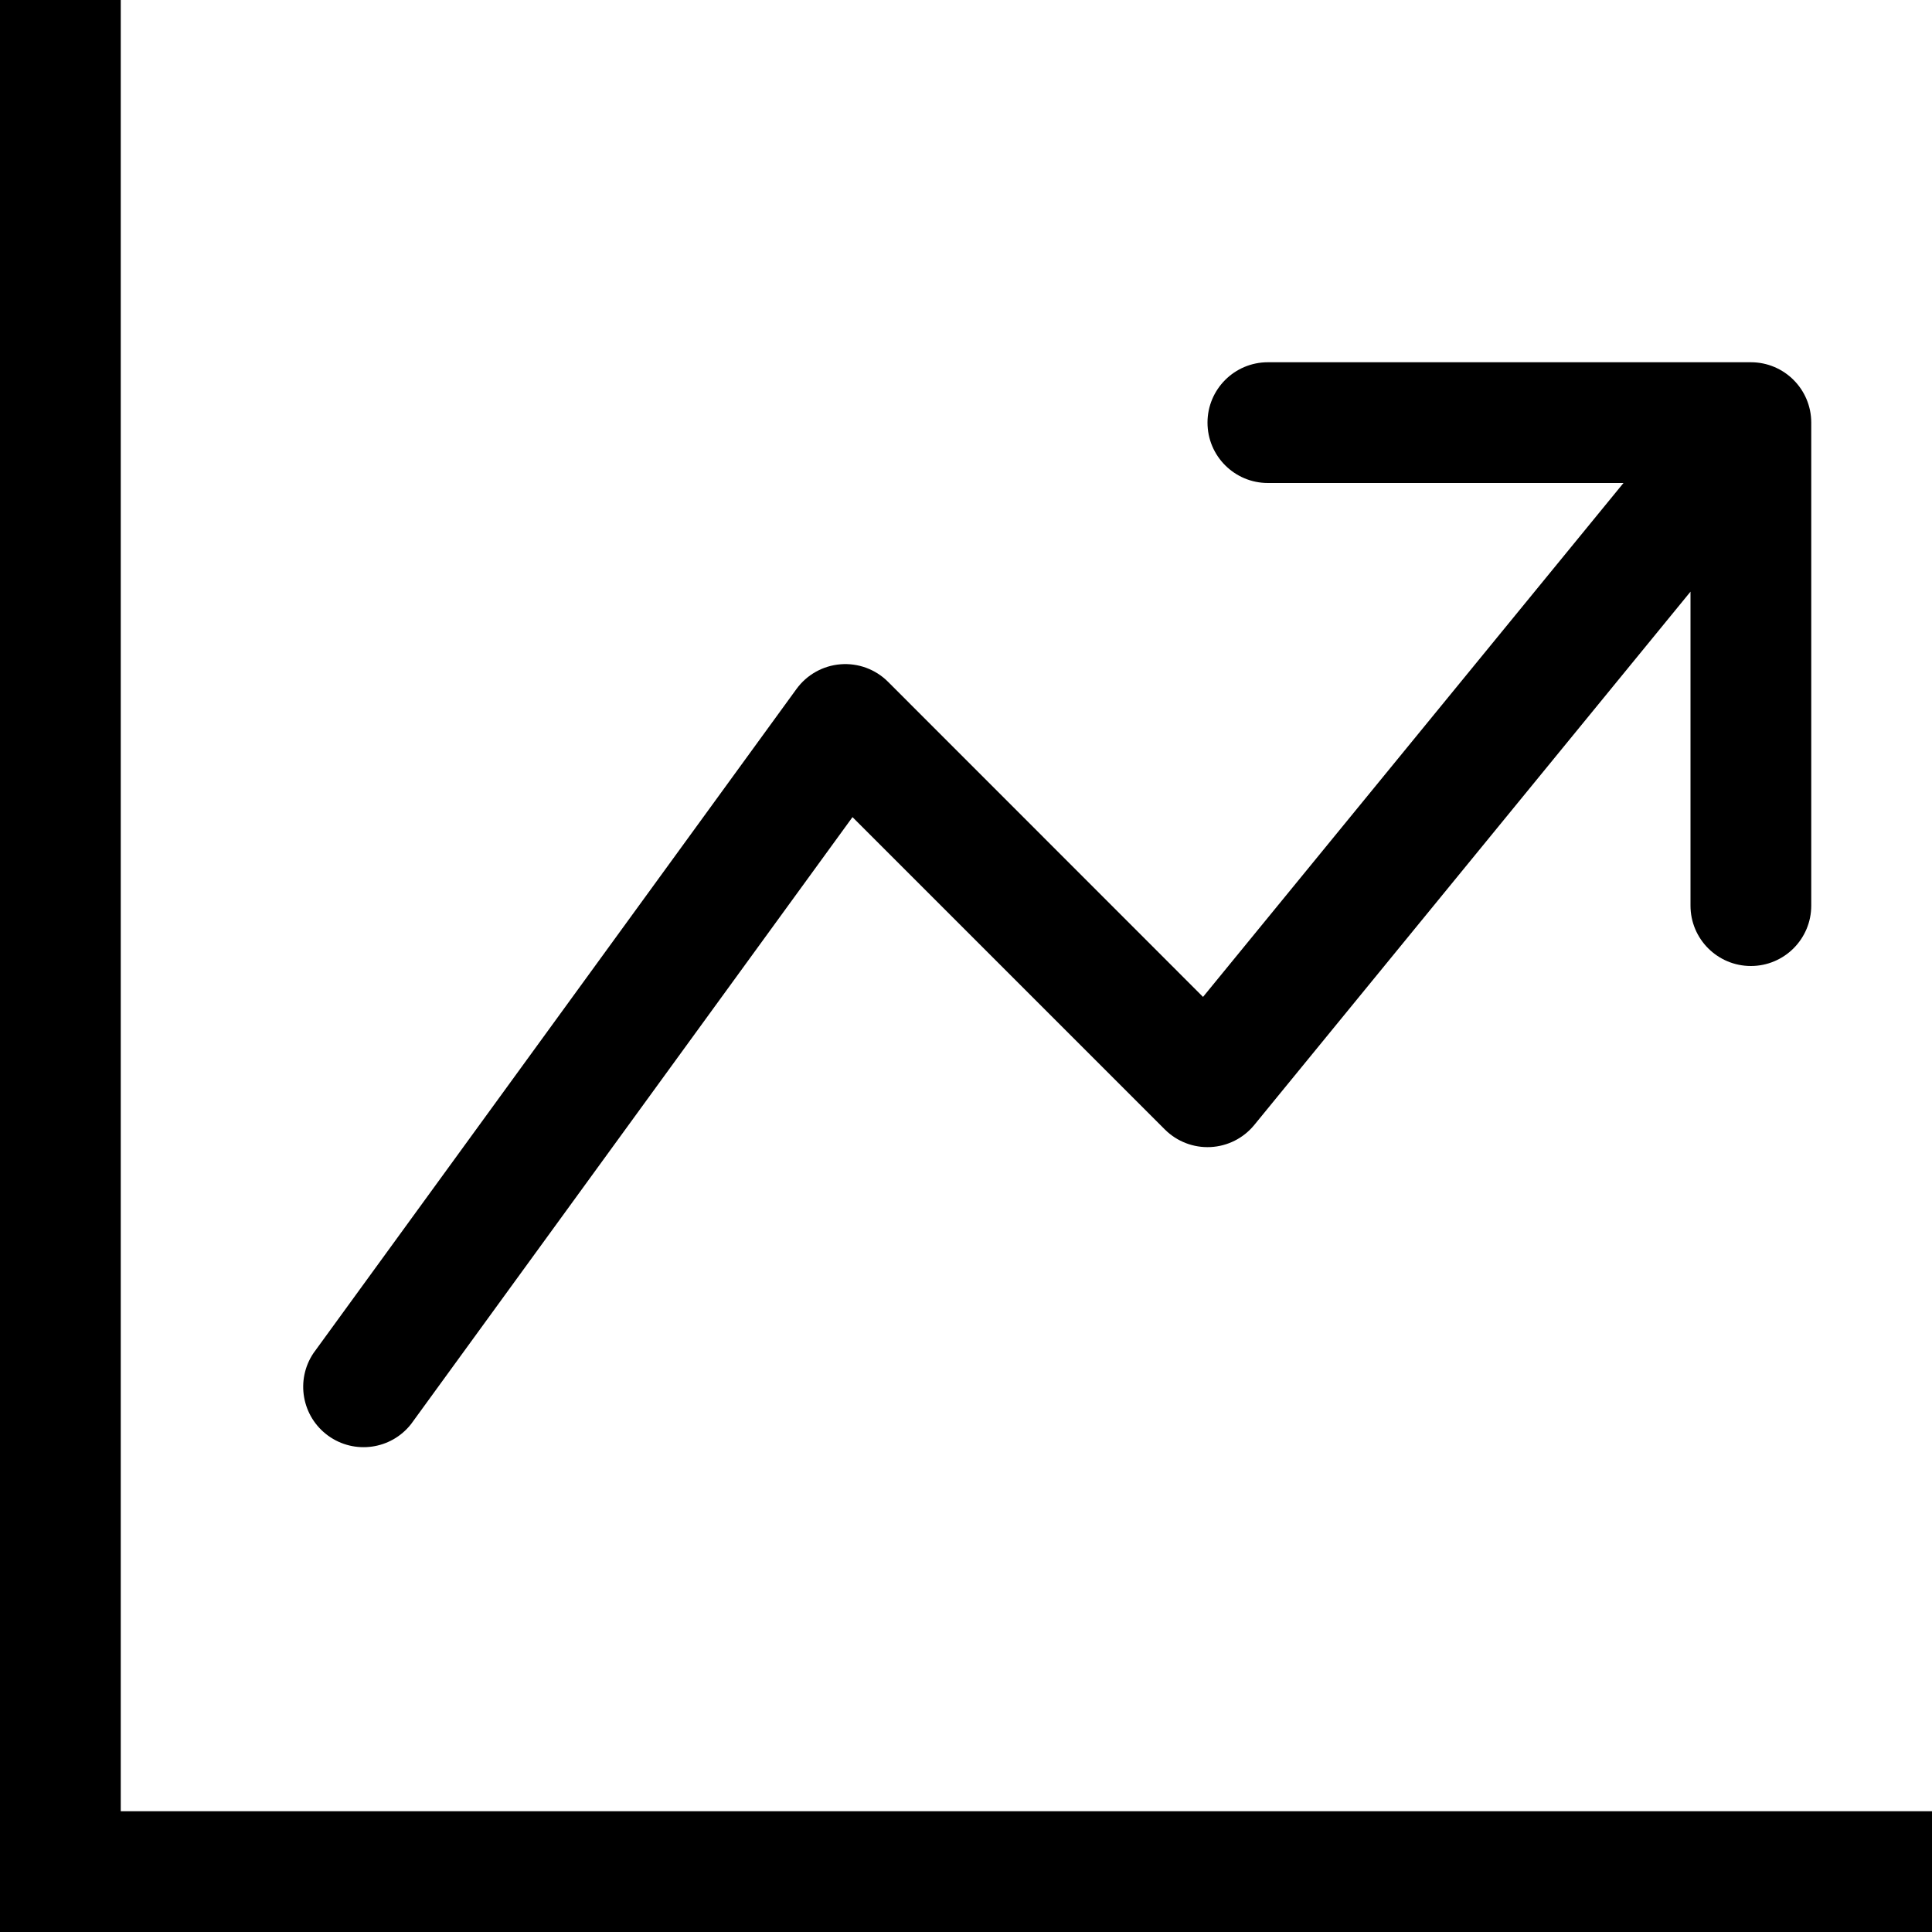
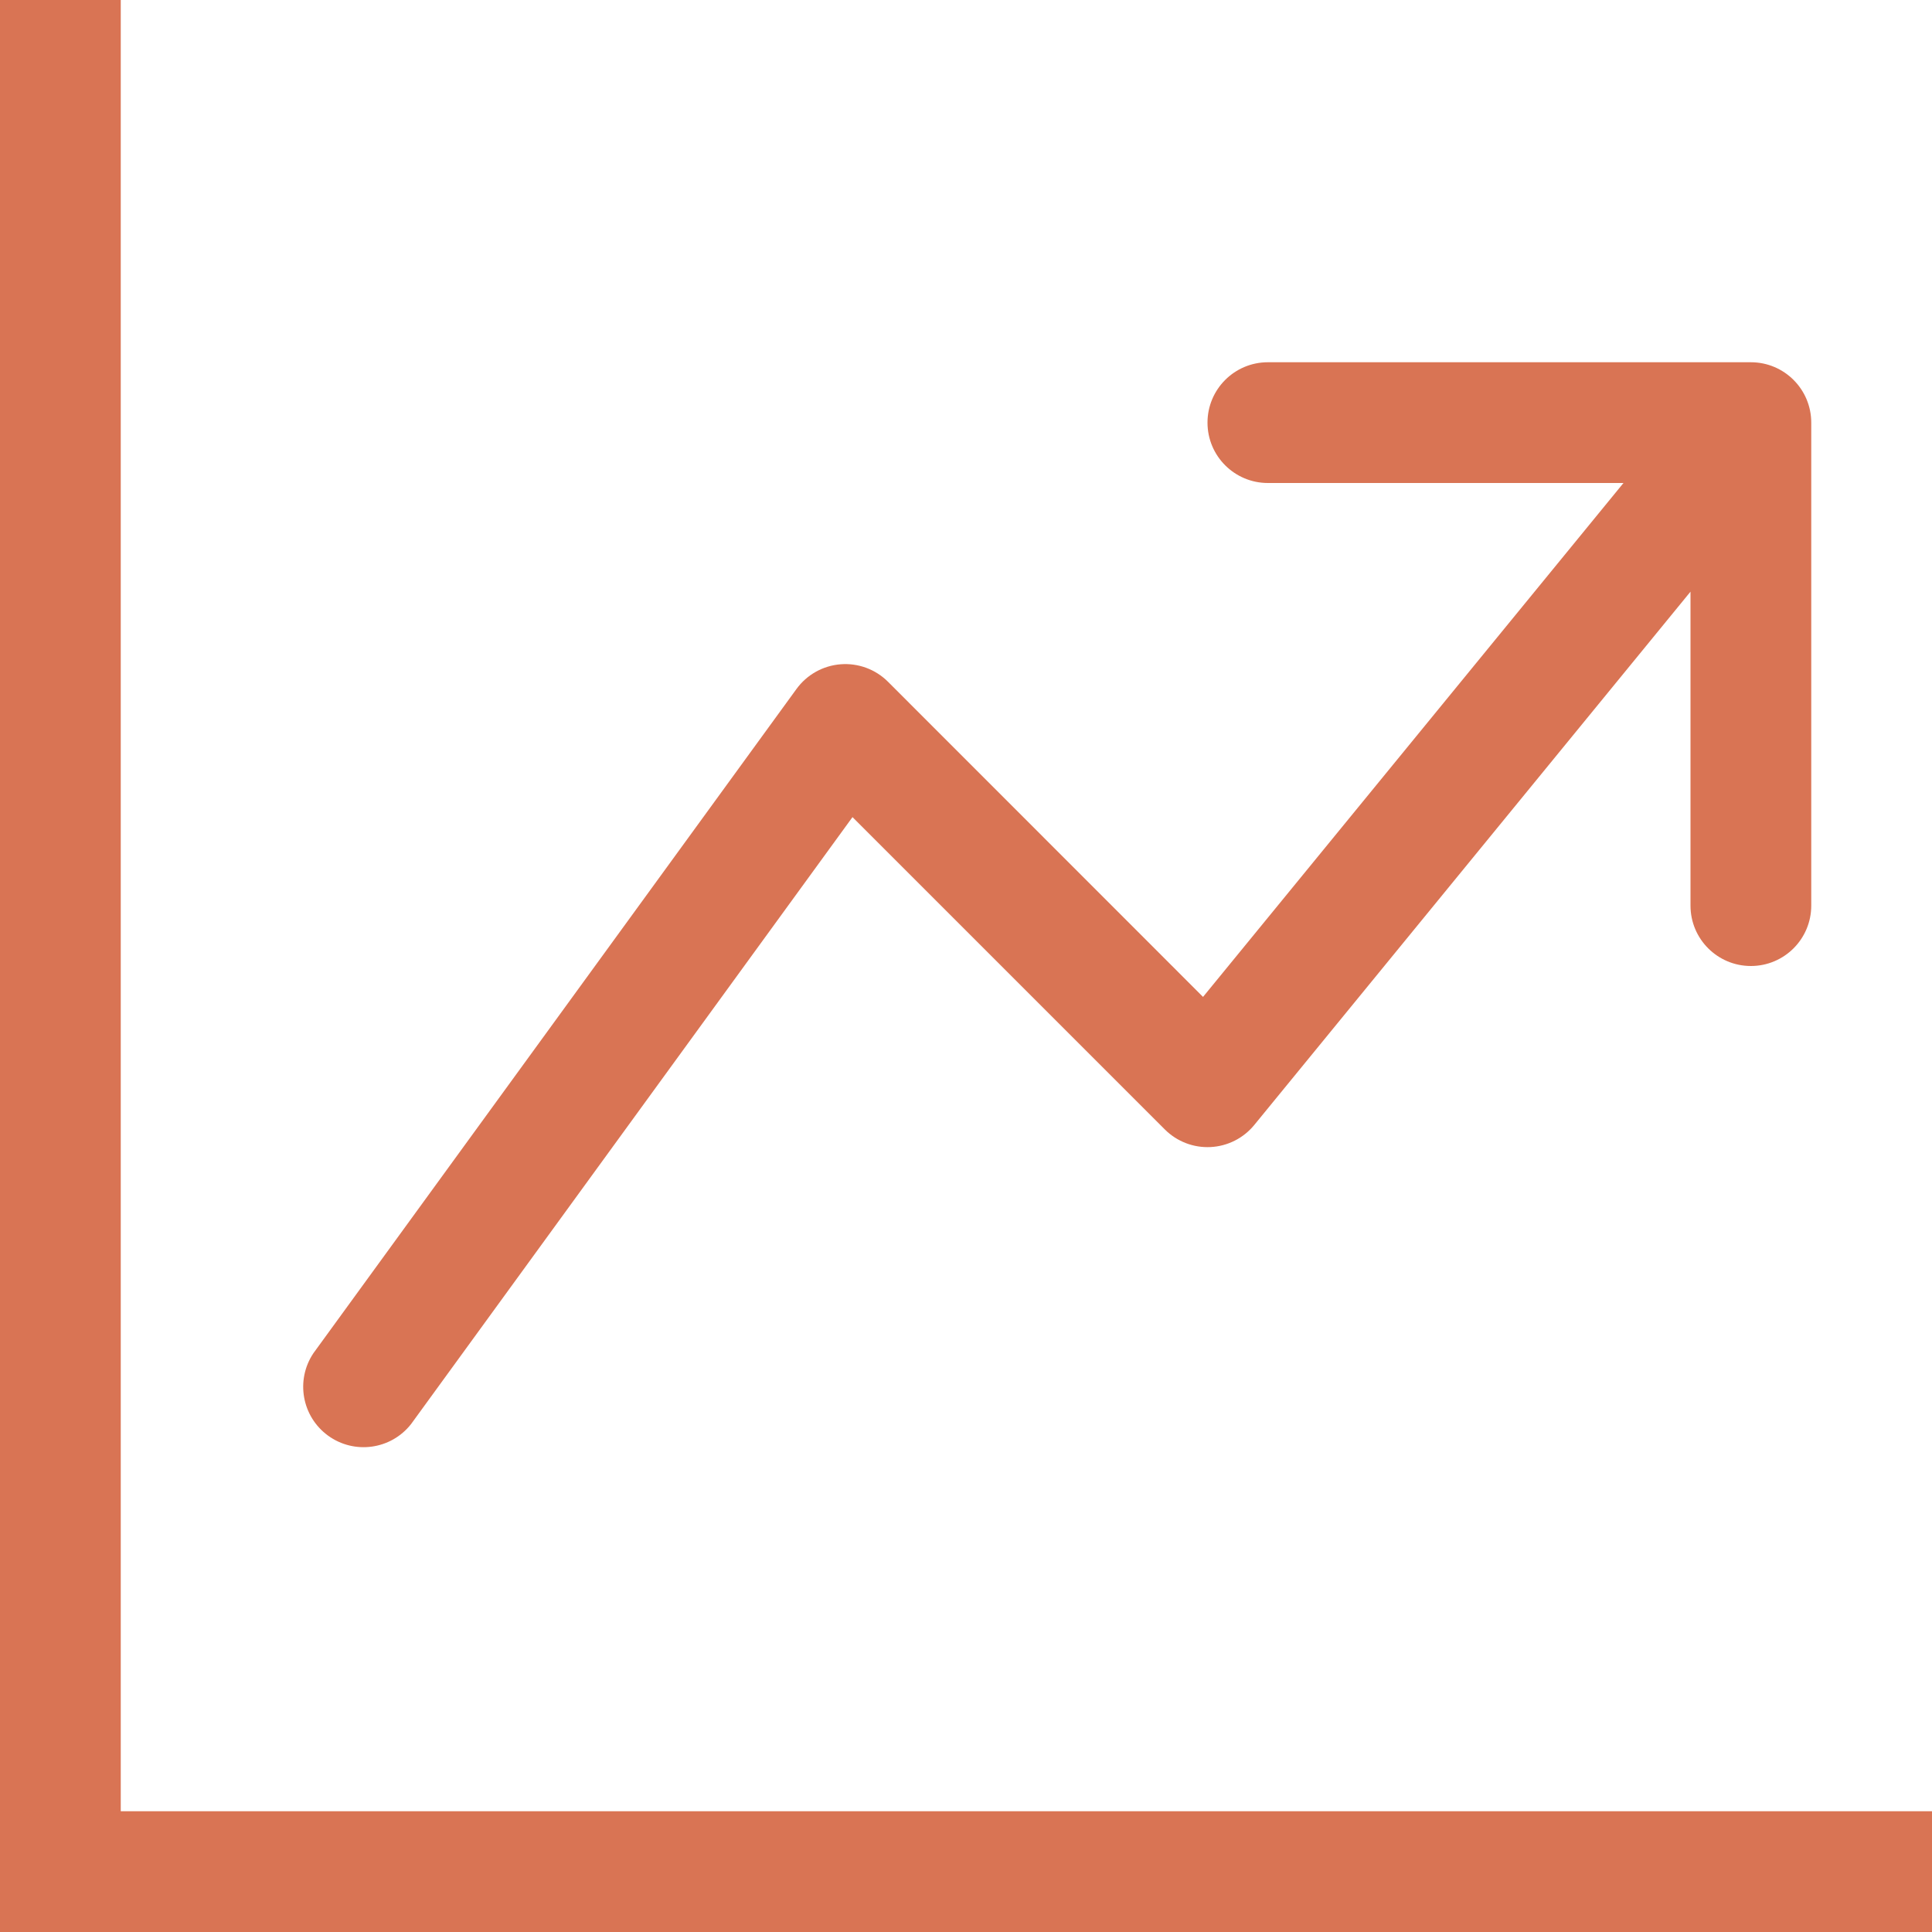
- <svg xmlns="http://www.w3.org/2000/svg" width="16" height="16" fill="currentColor" class="bi bi-graph-up-arrow" viewBox="0 0 16 16">
+ <svg xmlns="http://www.w3.org/2000/svg" width="16" height="16" fill="#D97454" class="bi bi-graph-up-arrow" viewBox="0 0 16 16">
  <path fill-rule="evenodd" d="M0 0h1v15h15v1H0V0Zm10 3.5a.5.5 0 0 1 .5-.5h4a.5.5 0 0 1 .5.5v4a.5.5 0 0 1-1 0V4.9l-3.613 4.417a.5.5 0 0 1-.74.037L7.06 6.767l-3.656 5.027a.5.5 0 0 1-.808-.588l4-5.5a.5.5 0 0 1 .758-.06l2.609 2.61L13.445 4H10.5a.5.5 0 0 1-.5-.5Z" />
</svg>
